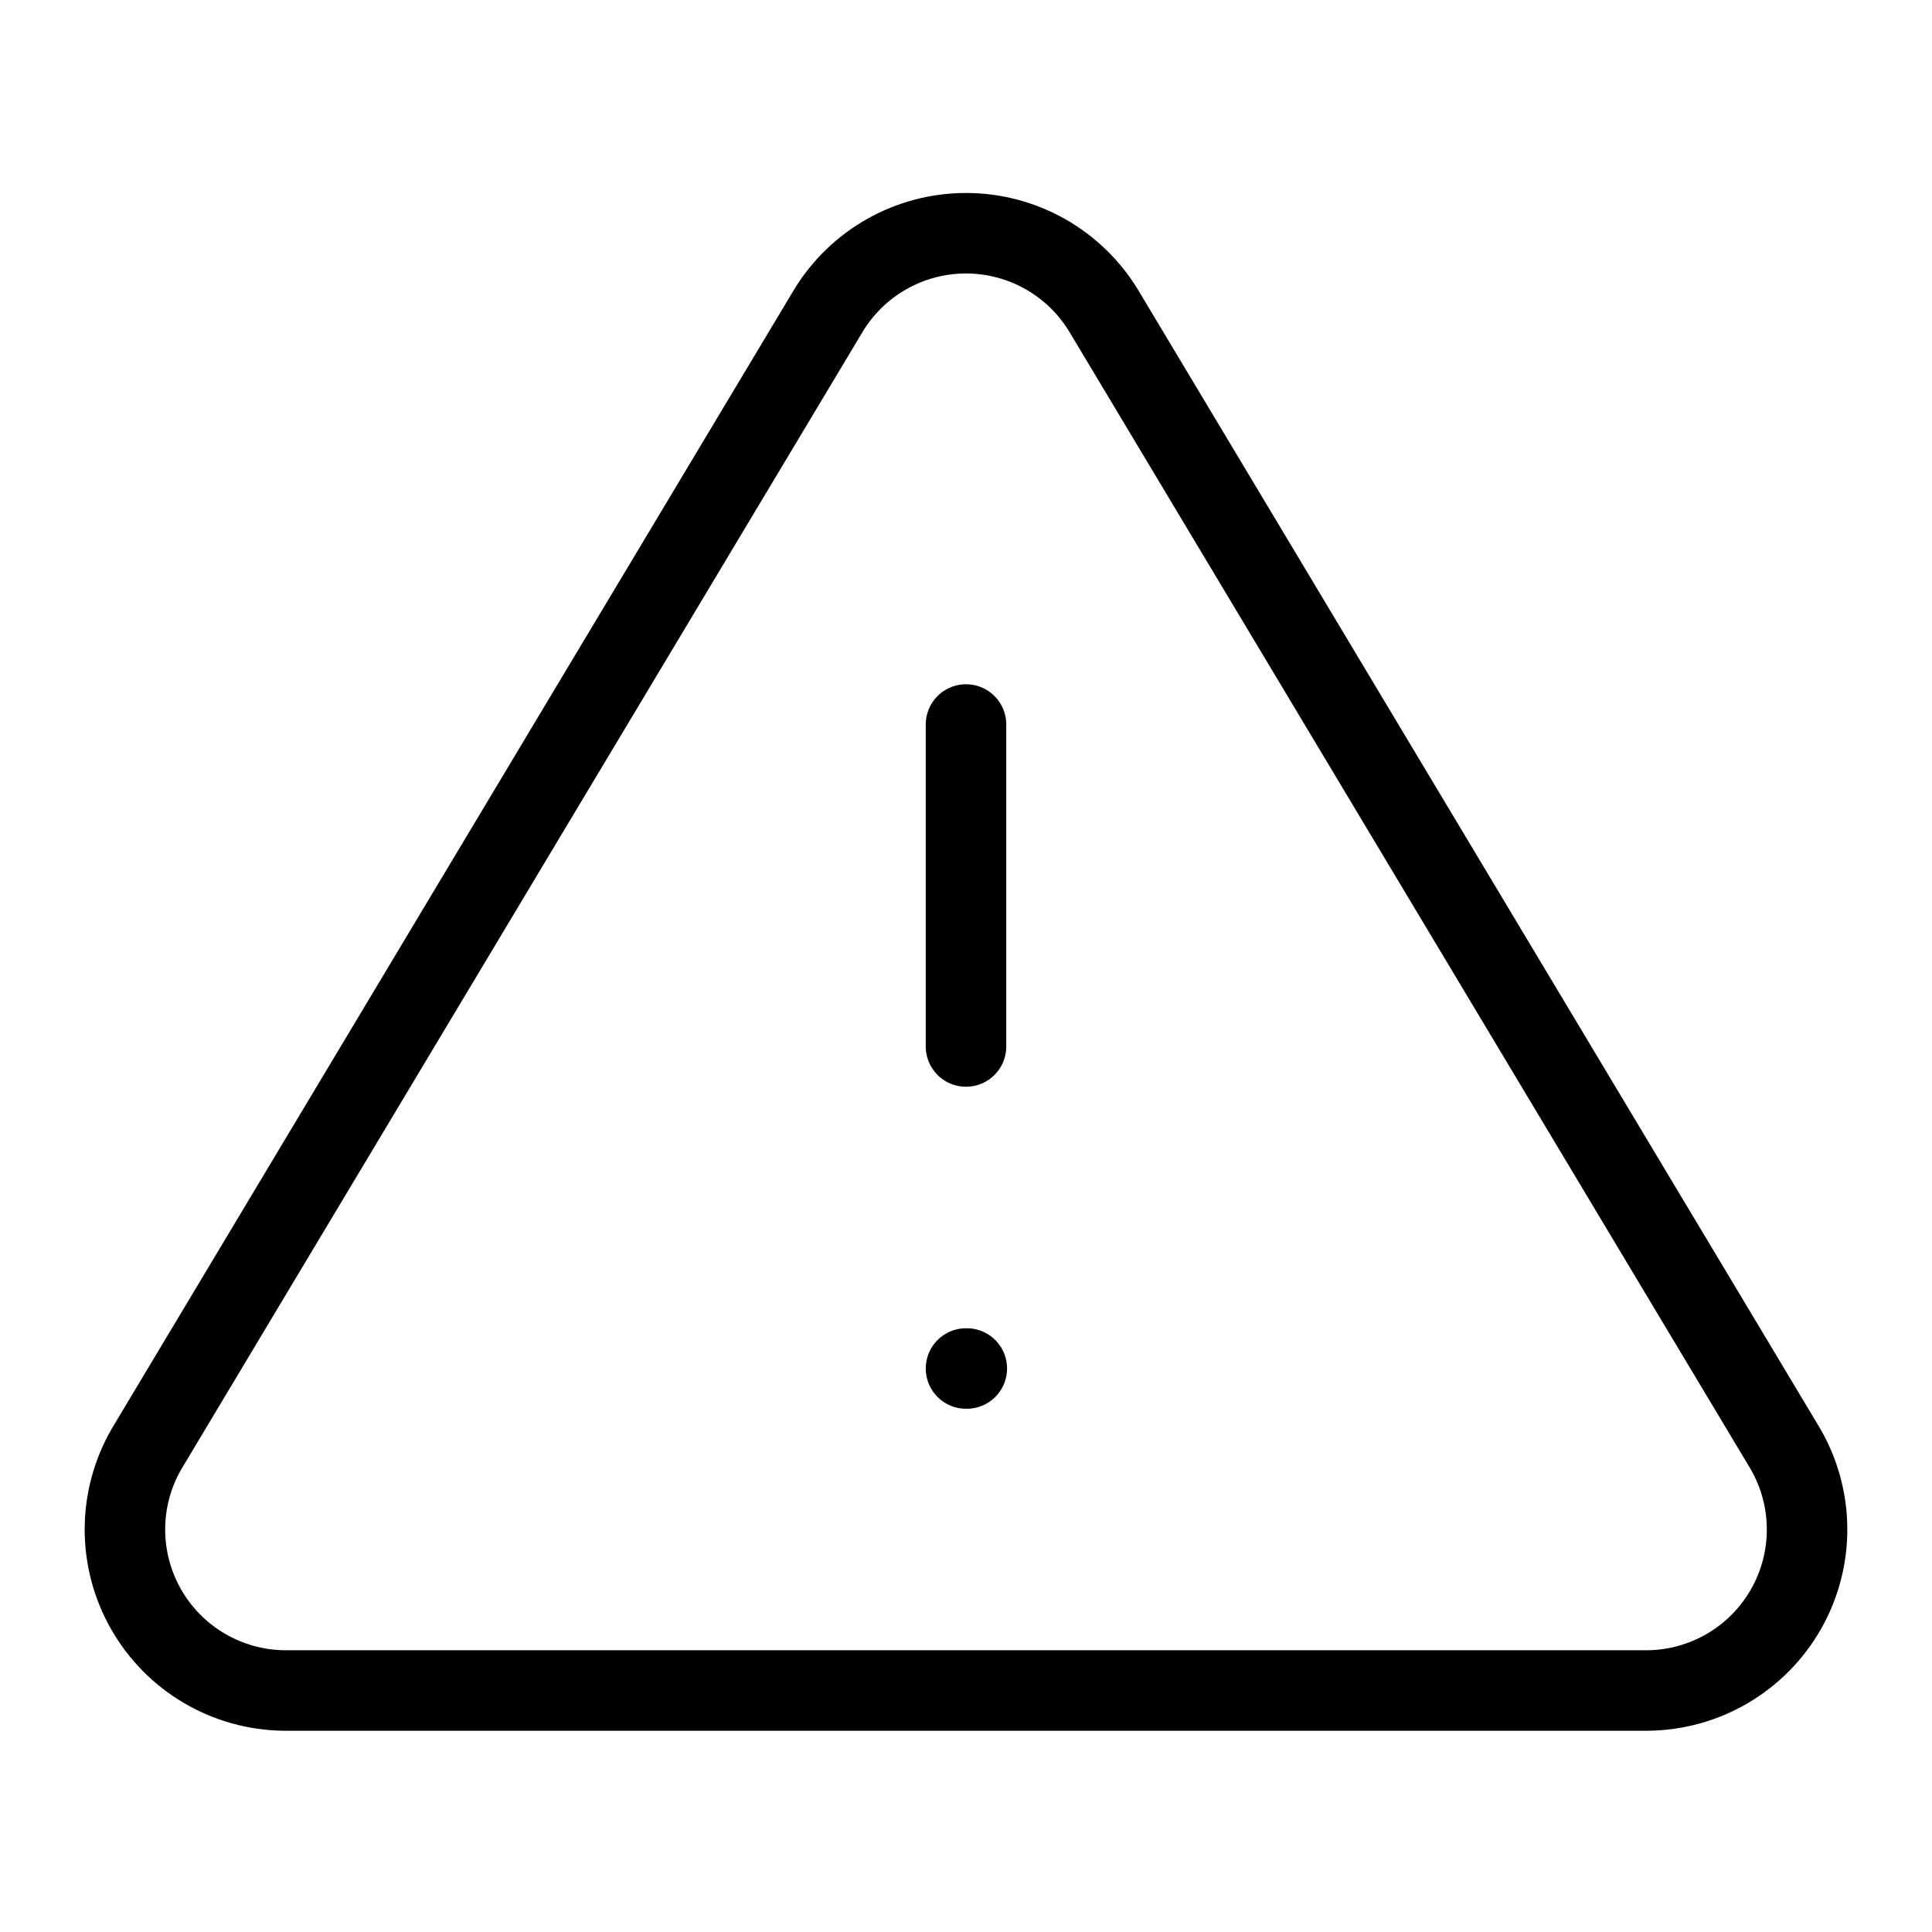
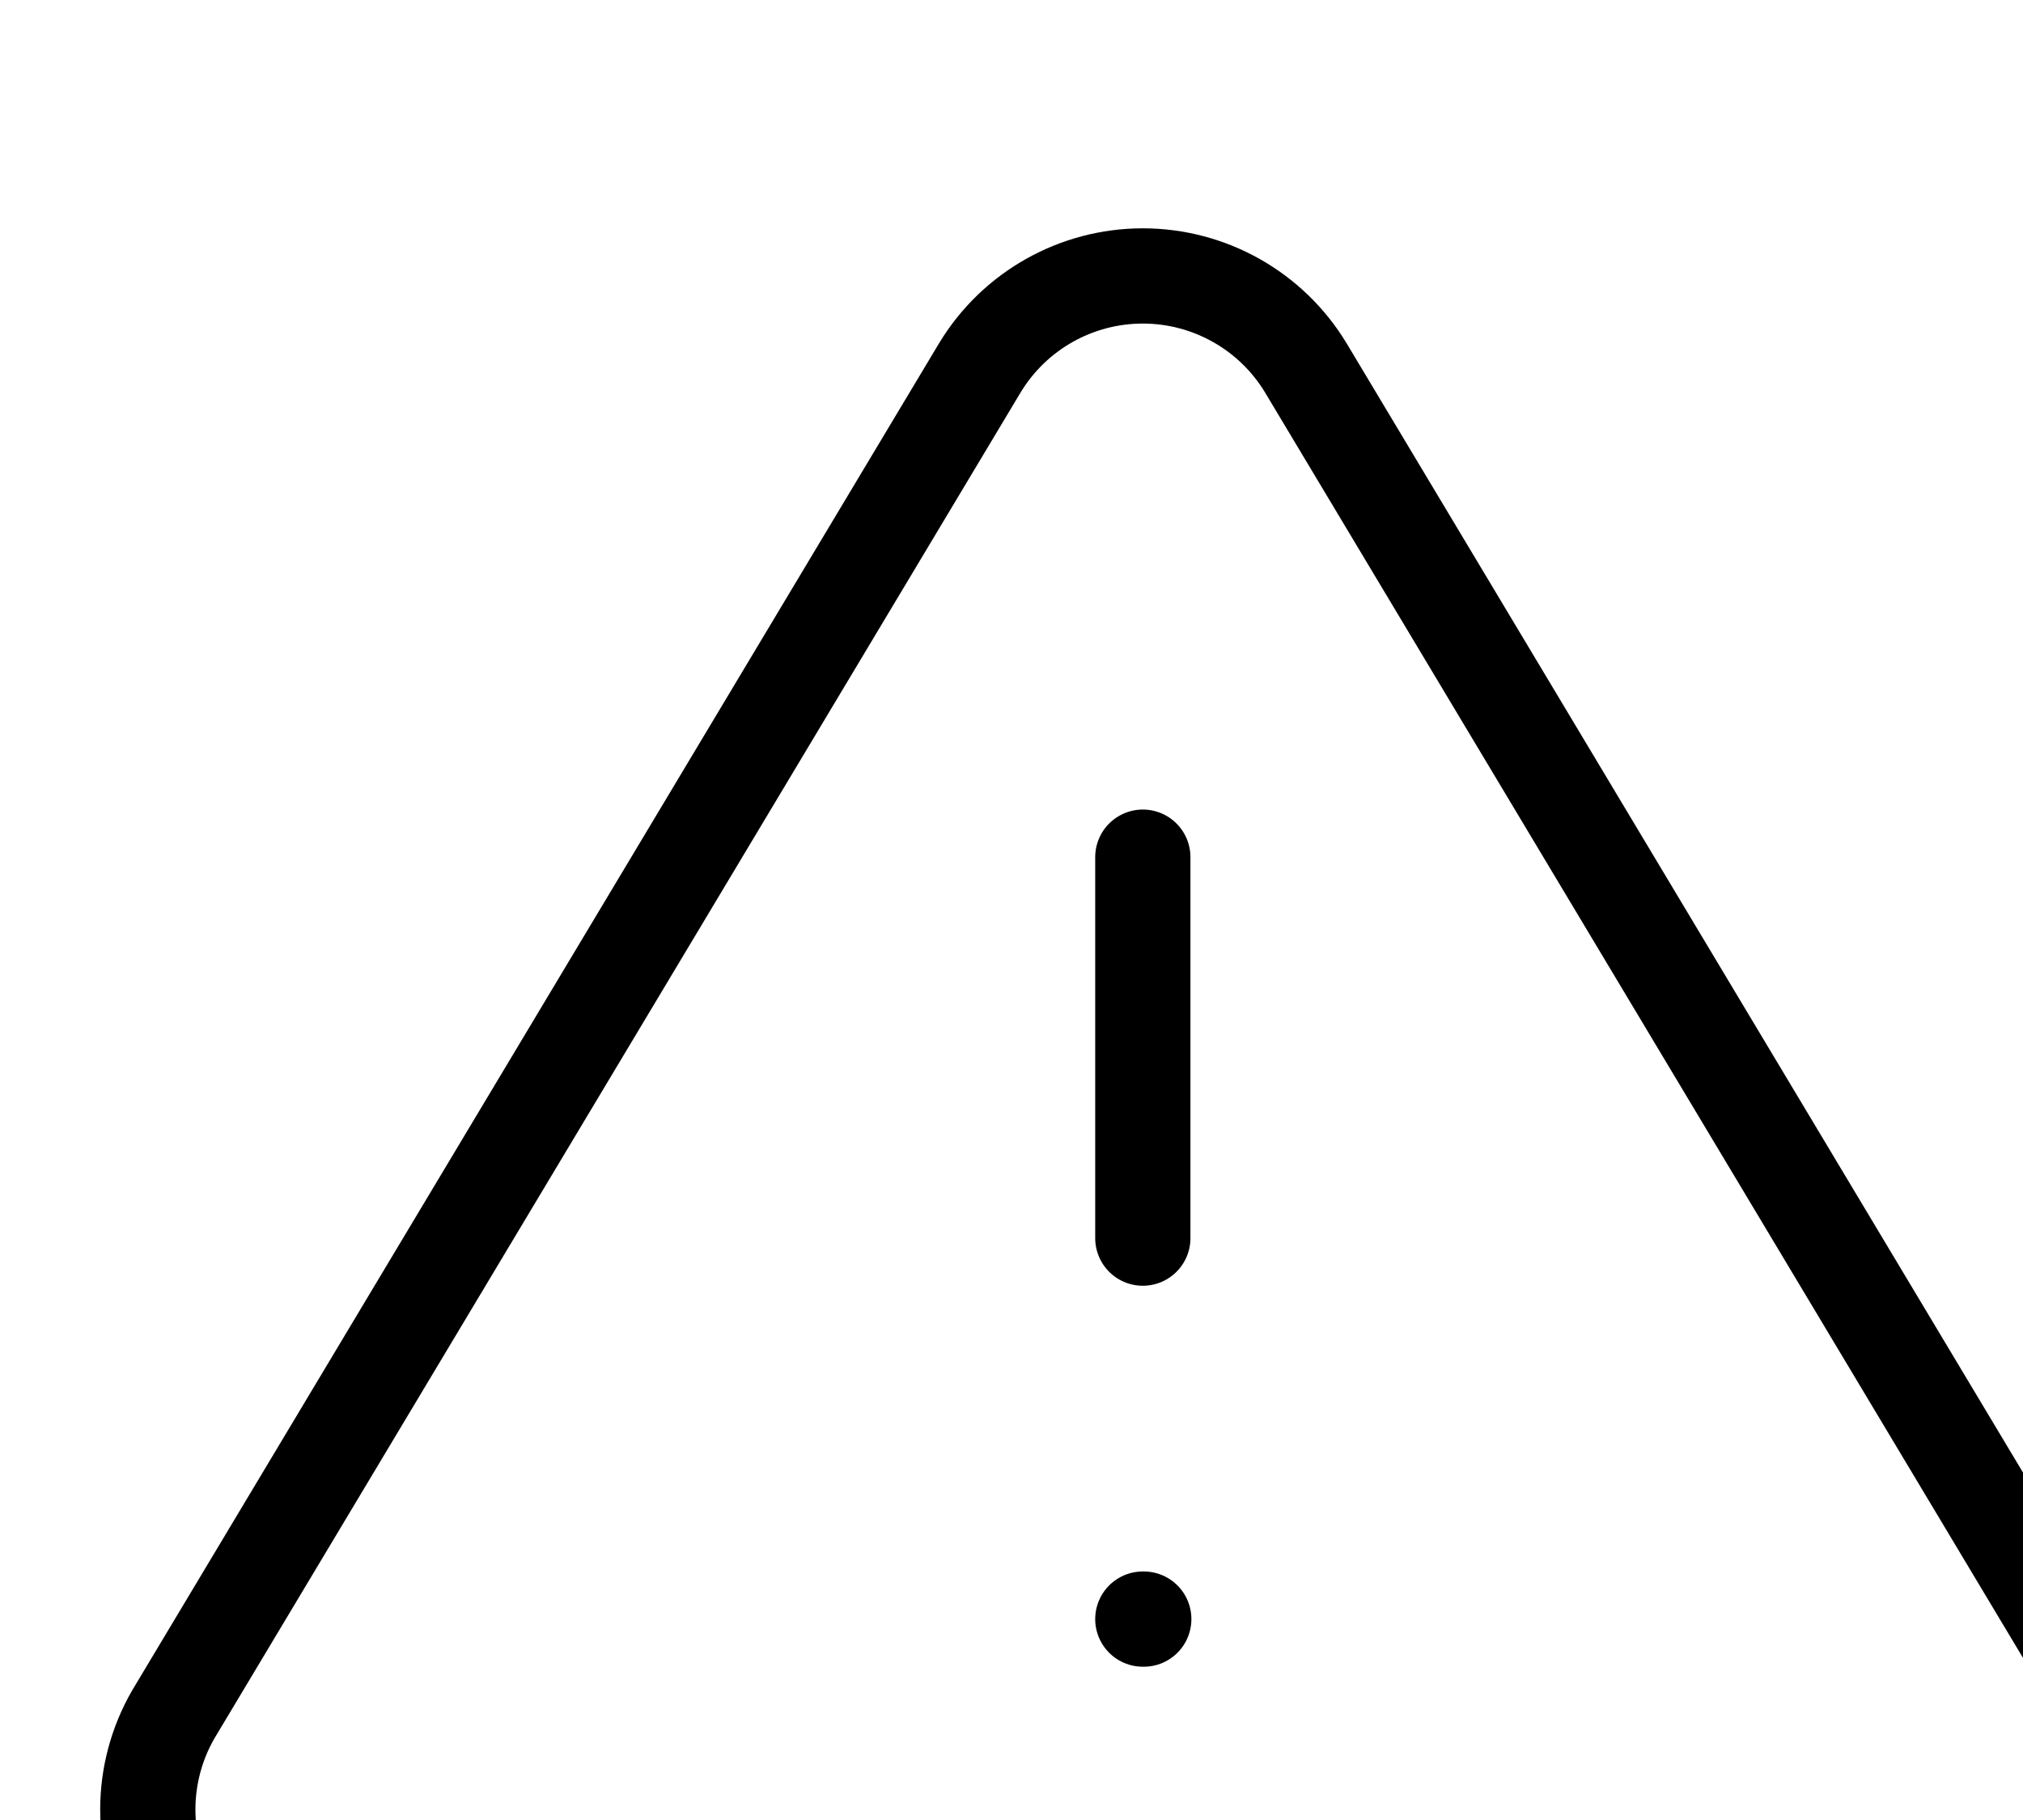
- <svg xmlns="http://www.w3.org/2000/svg" width="24" height="24" viewBox="0 0 24 24" fill="none" stroke="currentColor" stroke-linecap="round" stroke-linejoin="round" class="rx-icons rxicons-alert-triangle">
+ <svg xmlns="http://www.w3.org/2000/svg" fill="none" stroke="currentColor" stroke-linecap="round" stroke-linejoin="round" class="rx-icons rxicons-alert-triangle">
  <path d="M10.29 3.86 1.82 18a2 2 0 0 0 1.71 3h16.94a2 2 0 0 0 1.71-3L13.71 3.86a2 2 0 0 0-3.42 0M12 9v4m0 4h.01" />
</svg>
